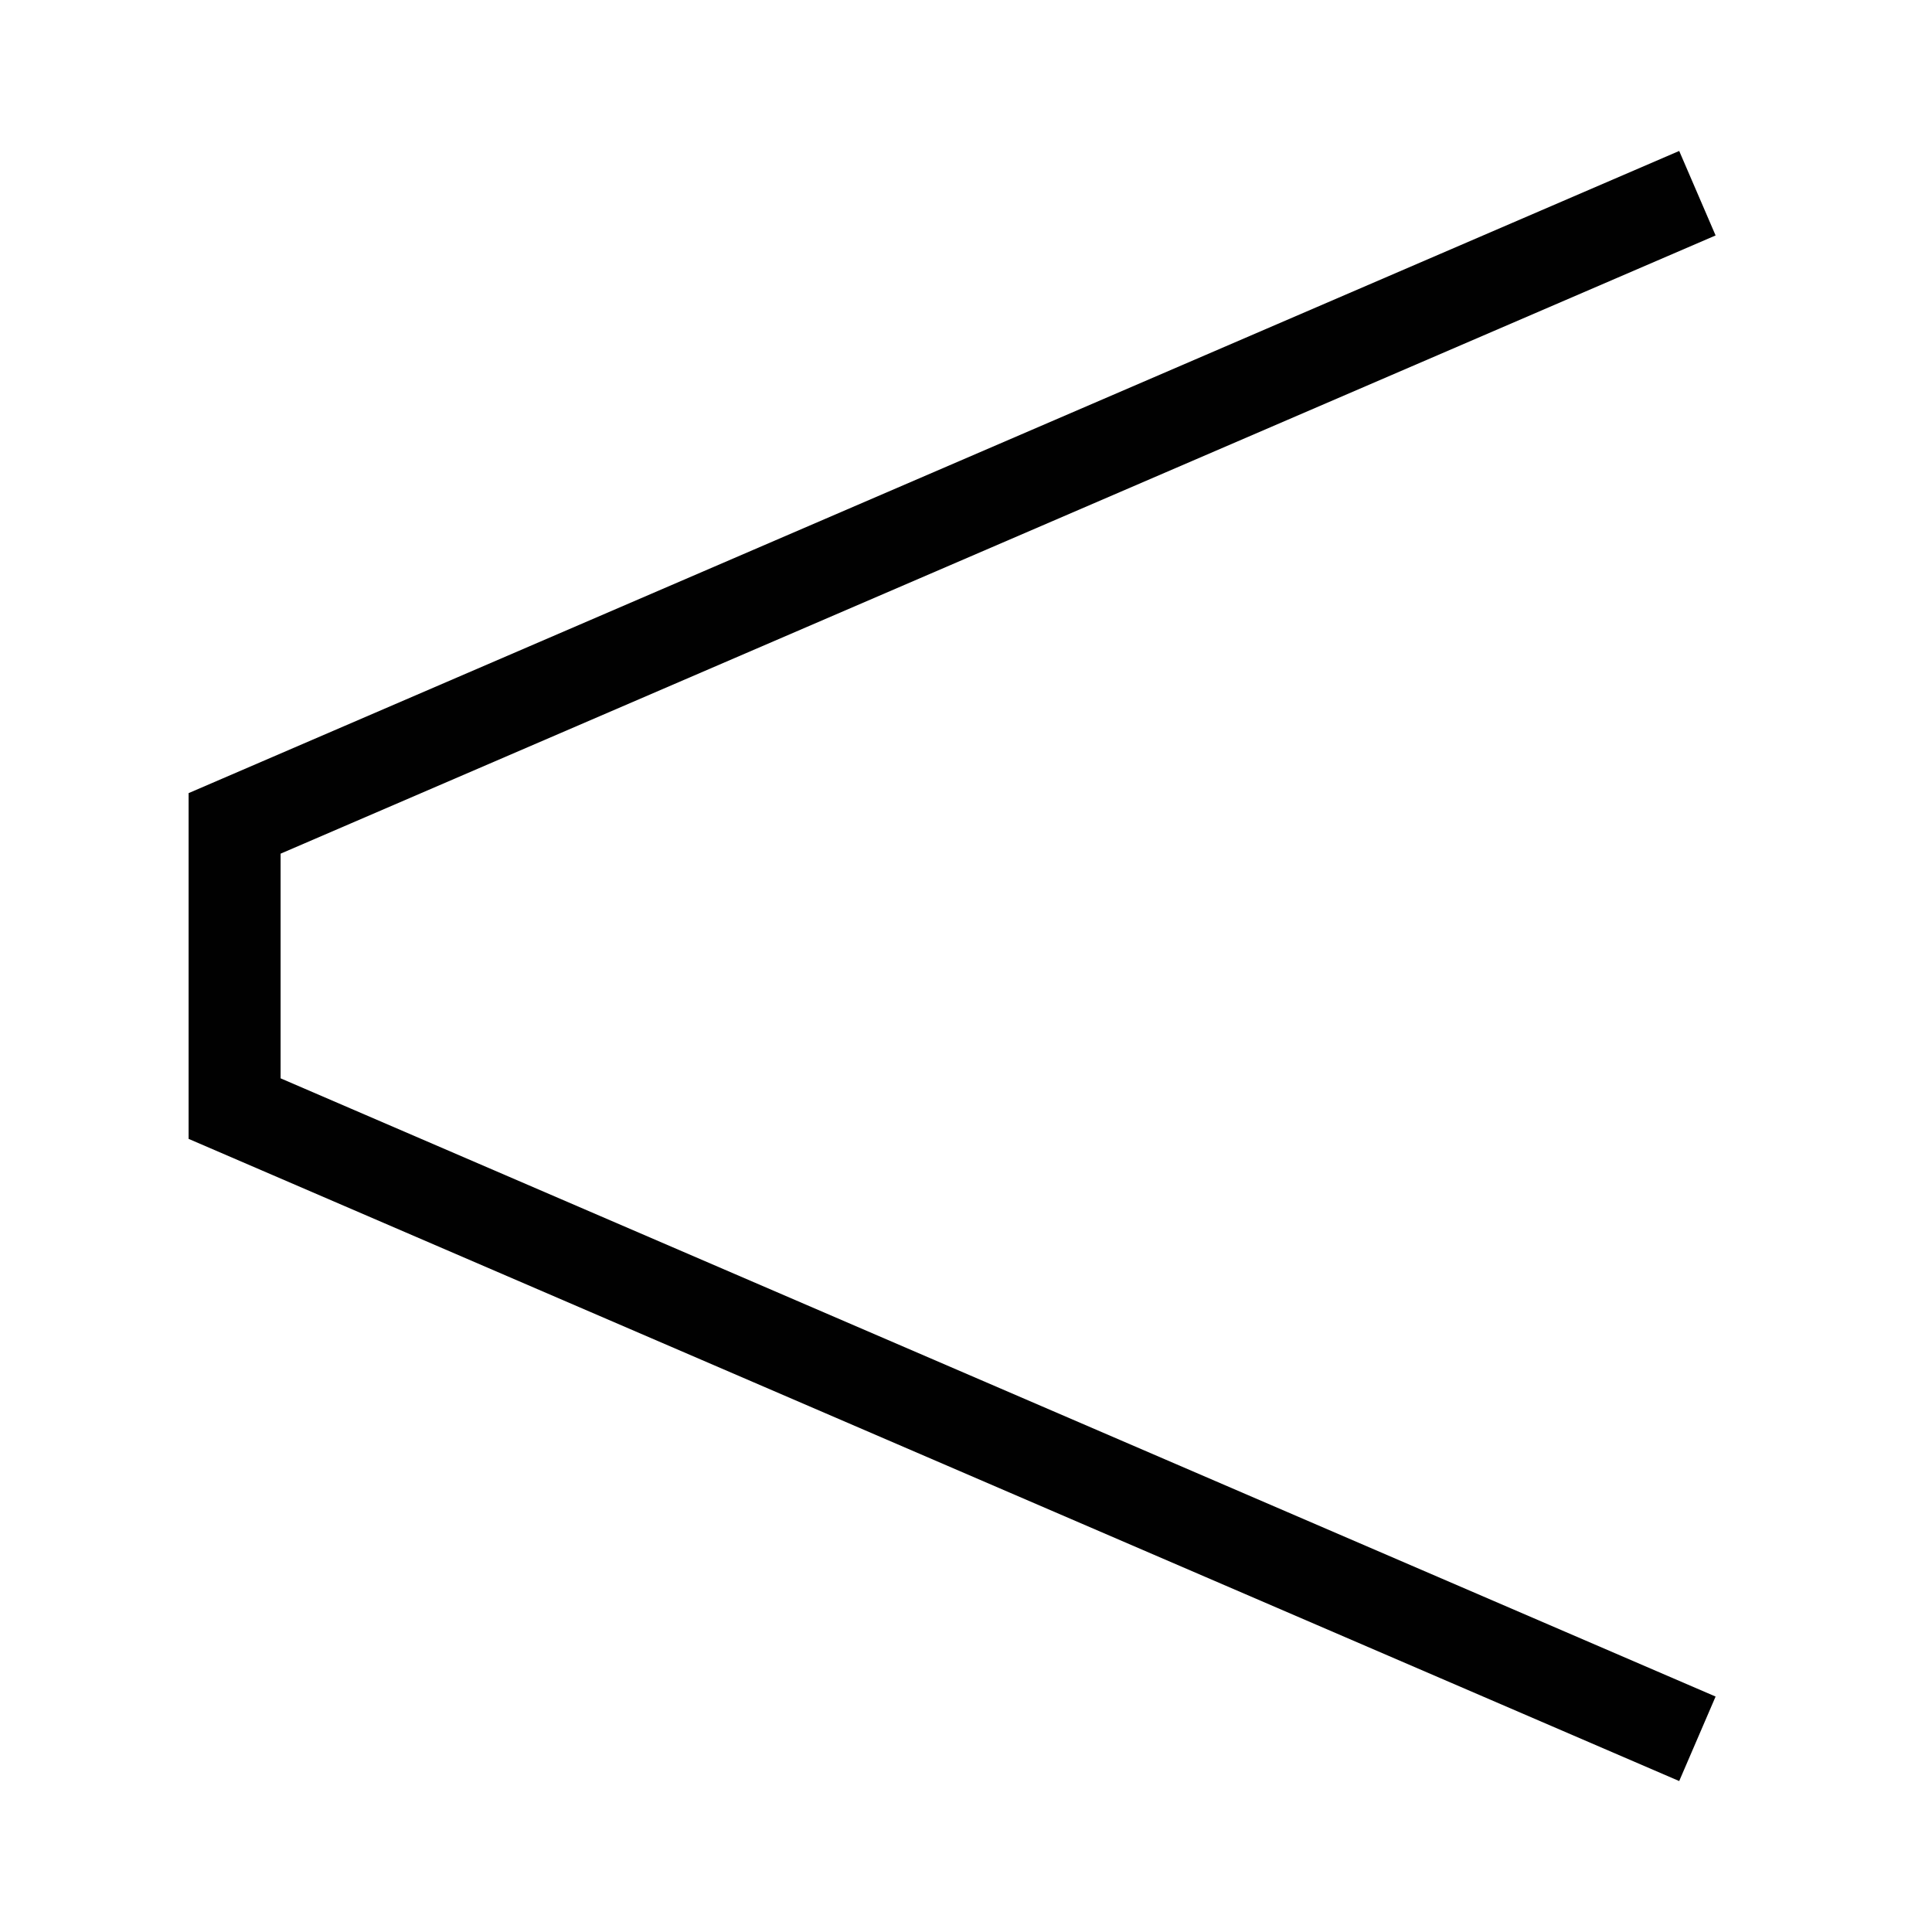
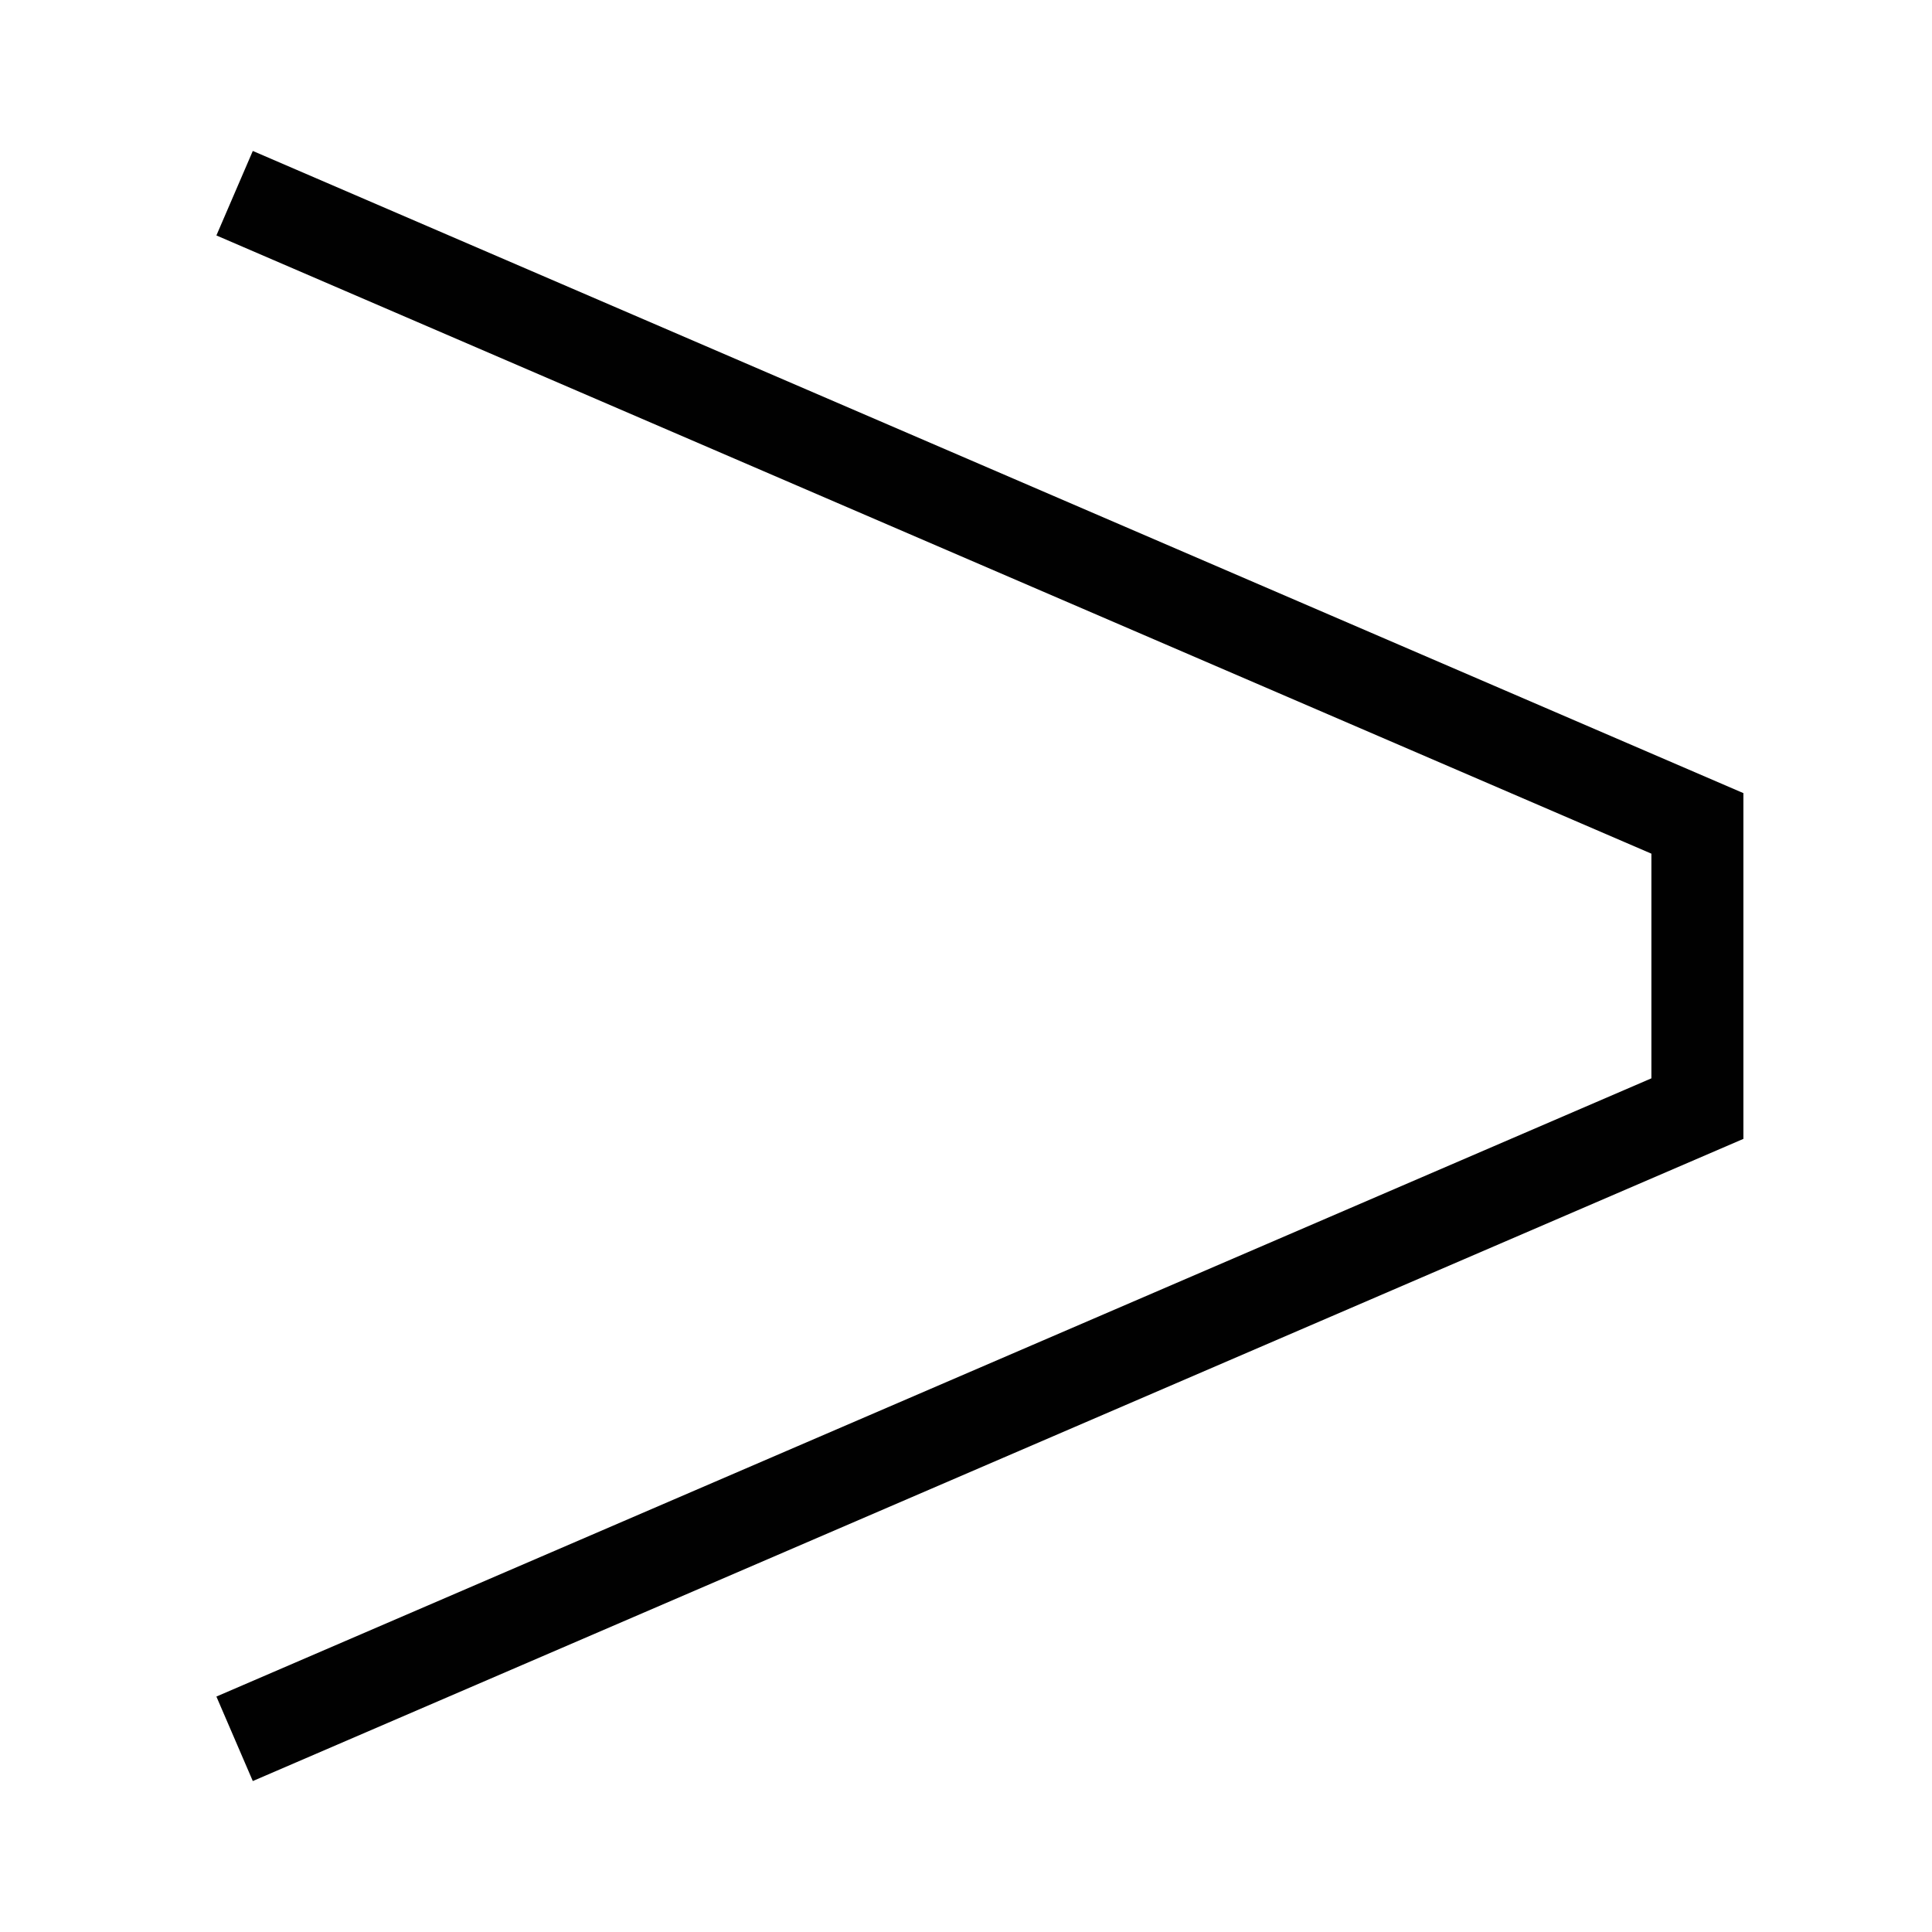
<svg xmlns="http://www.w3.org/2000/svg" version="1.1" id="Слой_1" x="0px" y="0px" viewBox="0 0 42 42" style="enable-background:new 0 0 42 42;" xml:space="preserve">
  <style type="text/css">
	.st0{fill:none;stroke:#010101;stroke-width:2;}
</style>
  <g id="Page-1_1_">
    <g id="MAIN-320" transform="translate(-261, -2329)">
      <g id="news" transform="translate(-1, 1165)">
		</g>
    </g>
  </g>
  <g id="Group-8" transform="translate(263, 1165)">
-     <polyline id="Page-1" class="st0" points="-226.1,-1160.8 -257.9,-1147.1 -257.9,-1140.9 -226.1,-1127.2  " />
+     <polyline id="Page-1" class="st0" points="-257.9,-1127.2 -226.1,-1140.9 -226.1,-1147.1 -257.9,-1160.8  " />
  </g>
</svg>
